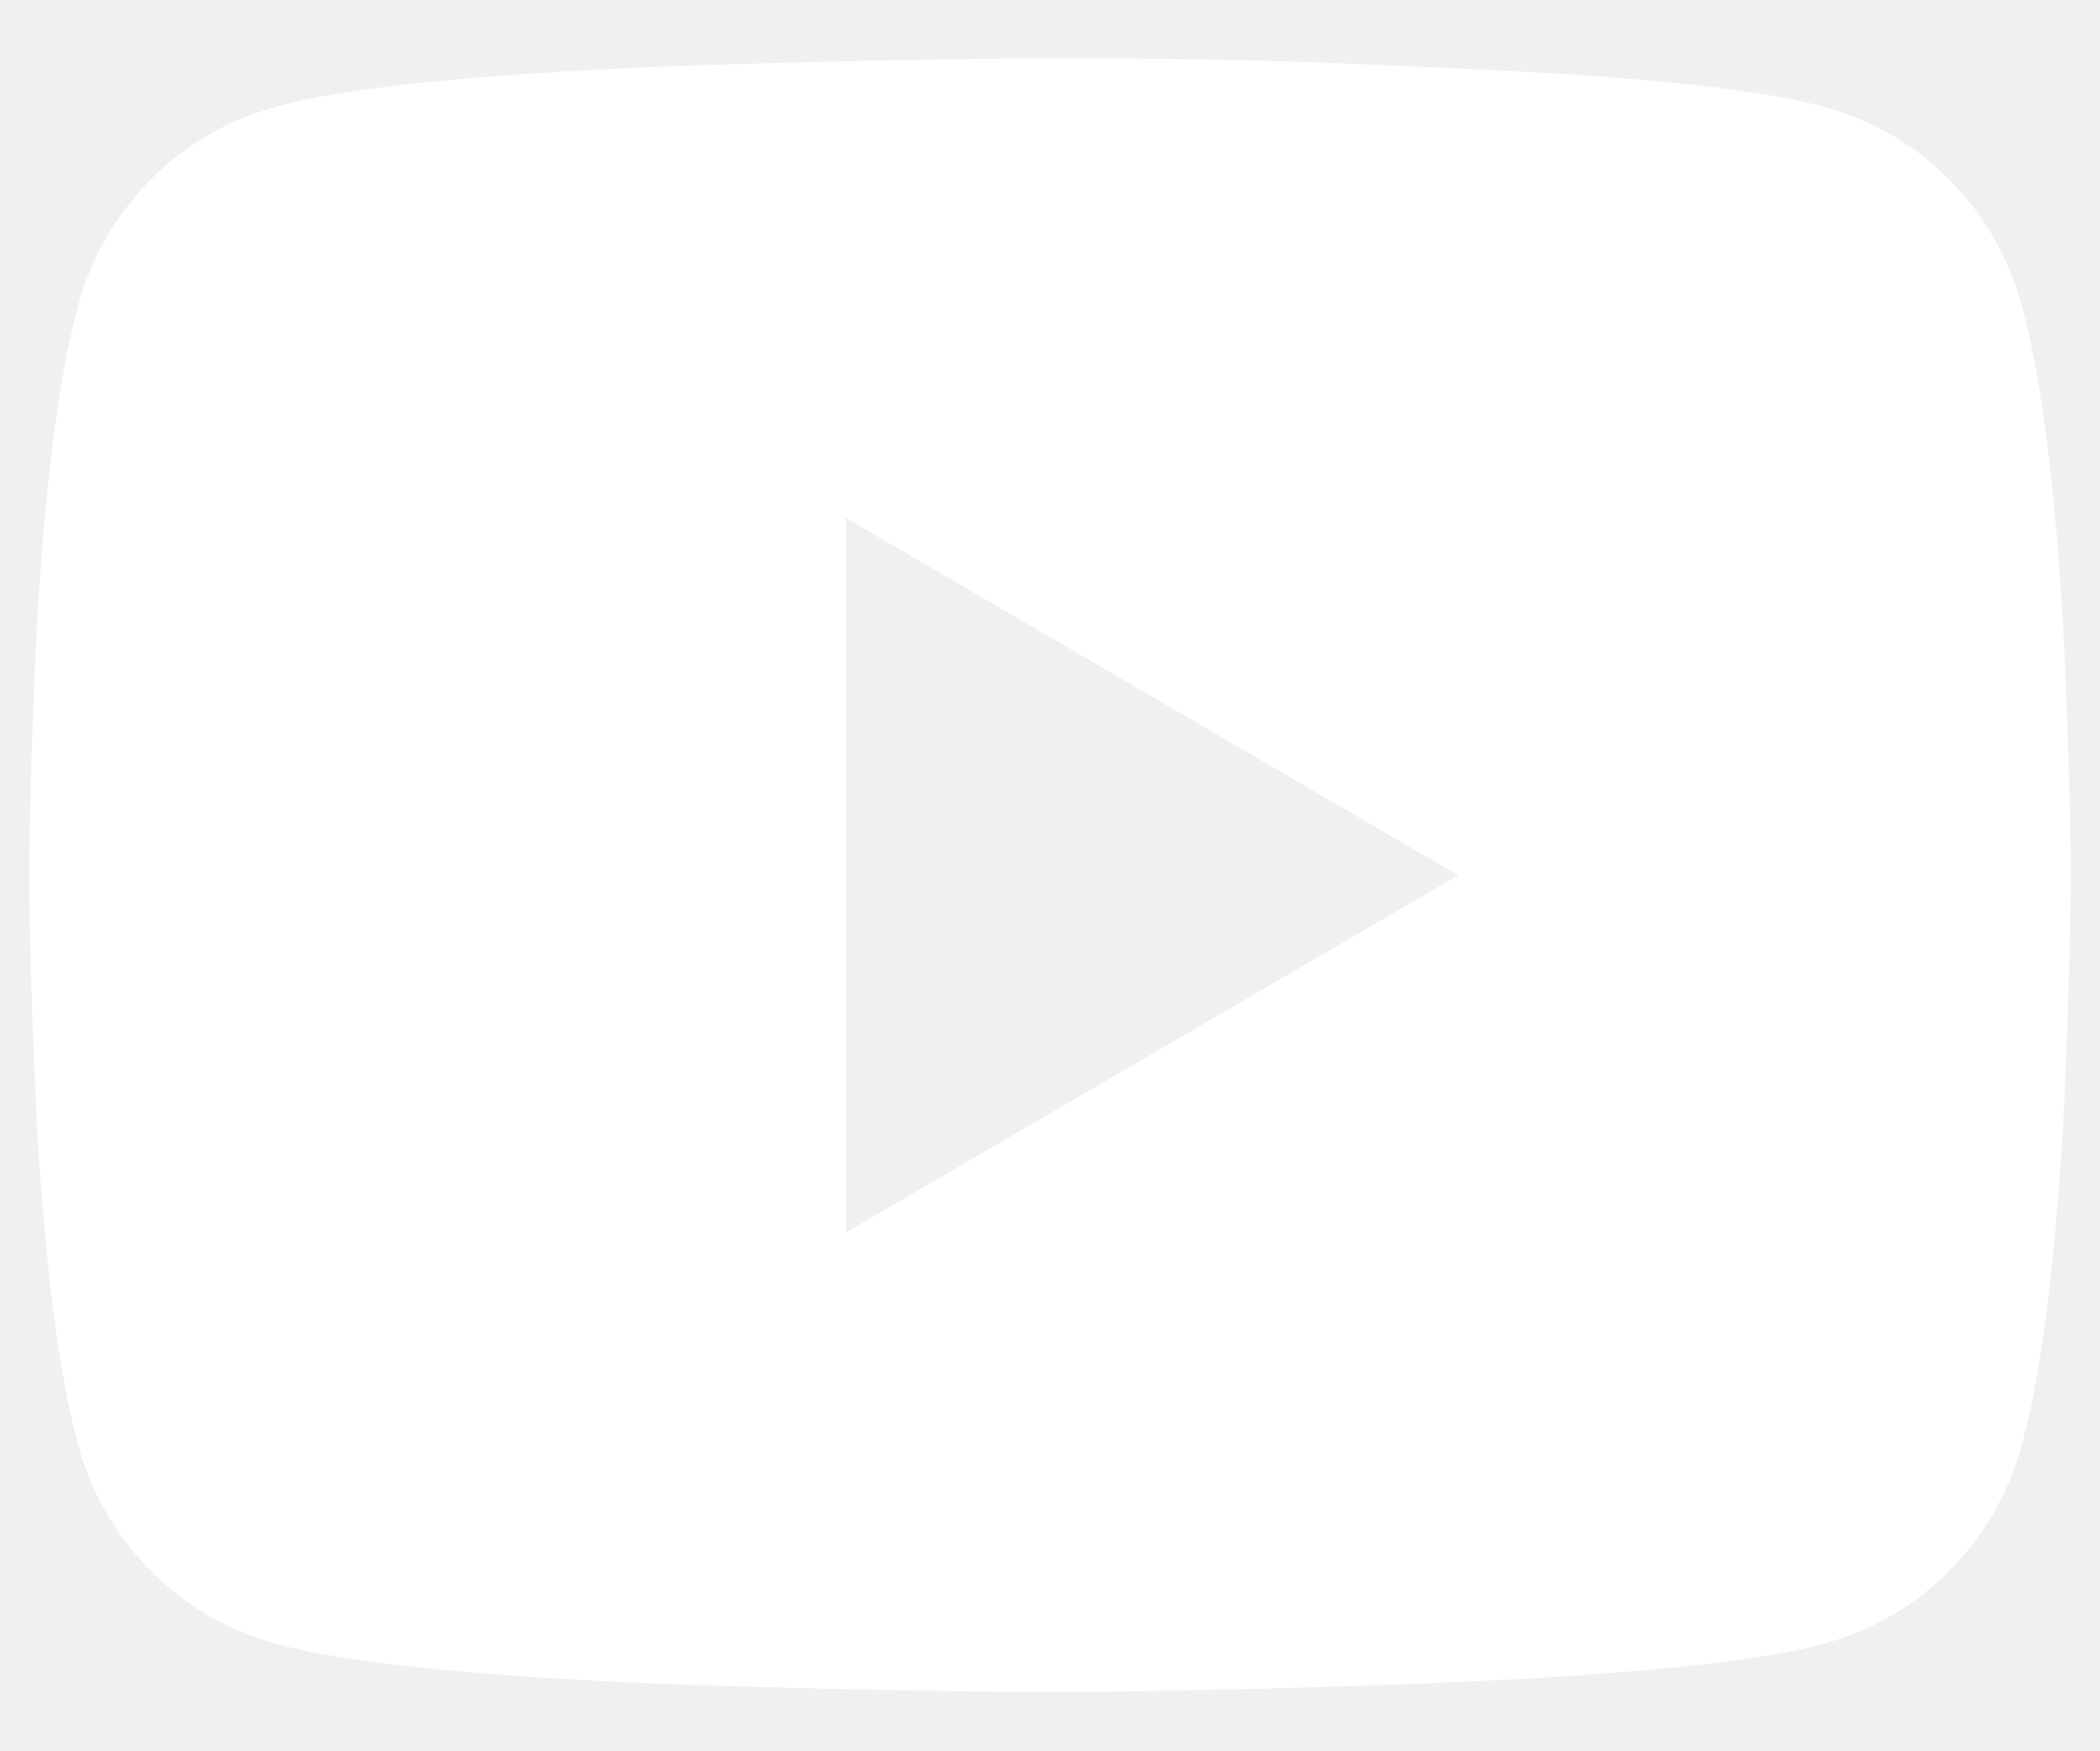
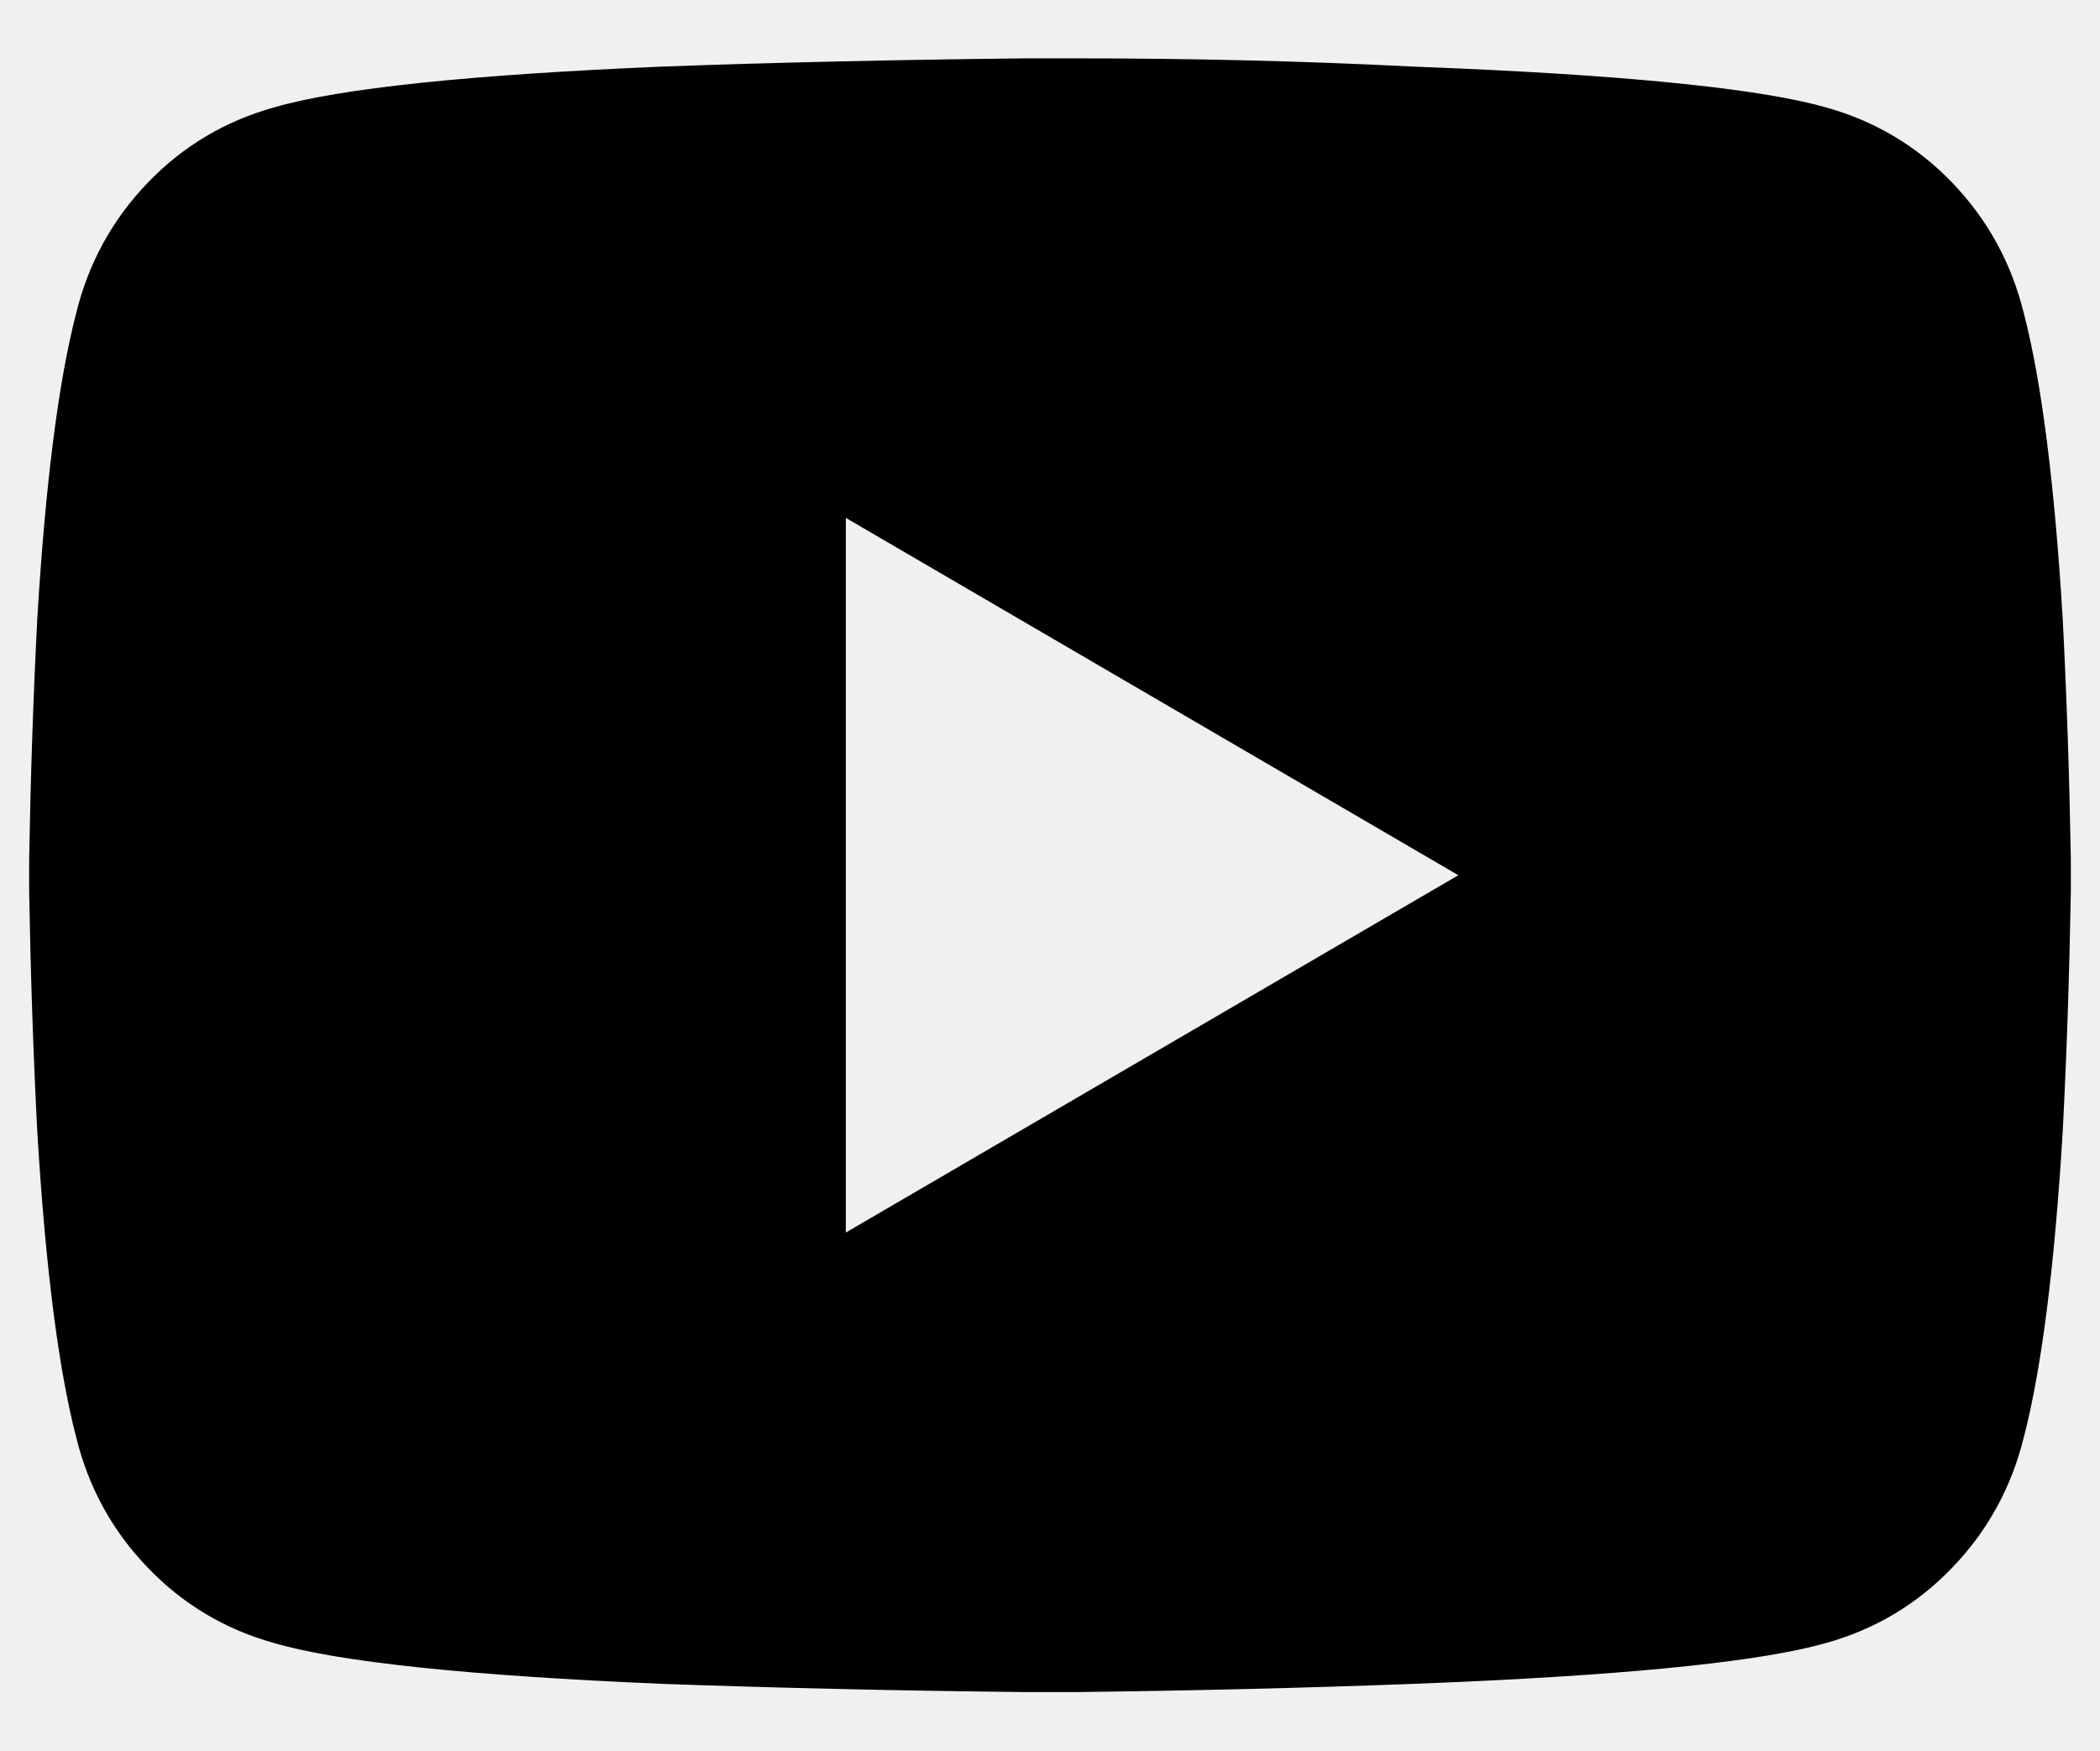
<svg xmlns="http://www.w3.org/2000/svg" width="18" height="15" viewBox="0 0 18 15" fill="none">
-   <path d="M9.21 0.5C10.213 0.5 11.176 0.523 12.098 0.57L12.535 0.588C14.075 0.657 15.113 0.768 15.65 0.92C16.07 1.037 16.432 1.252 16.735 1.567C17.038 1.883 17.242 2.256 17.348 2.688C17.499 3.271 17.61 4.14 17.68 5.295C17.715 5.972 17.738 6.66 17.75 7.36V7.64C17.738 8.34 17.715 9.028 17.68 9.705C17.61 10.86 17.499 11.729 17.348 12.312C17.242 12.744 17.038 13.117 16.735 13.432C16.432 13.748 16.07 13.963 15.65 14.08C15.113 14.232 14.075 14.342 12.535 14.412L12.098 14.43C11.176 14.465 10.213 14.488 9.21 14.5H8.79C7.705 14.488 6.673 14.465 5.692 14.43C4.024 14.36 2.91 14.243 2.35 14.08C1.93 13.963 1.568 13.748 1.265 13.432C0.962 13.117 0.757 12.744 0.652 12.312C0.501 11.729 0.39 10.86 0.32 9.705C0.285 9.028 0.262 8.34 0.25 7.64V7.36C0.262 6.66 0.285 5.972 0.32 5.295C0.39 4.14 0.501 3.271 0.652 2.688C0.757 2.256 0.962 1.883 1.265 1.567C1.568 1.252 1.93 1.037 2.35 0.92C2.91 0.757 4.024 0.64 5.692 0.57C6.661 0.535 7.693 0.512 8.79 0.5H9.21ZM7.25 4.438V10.562L12.5 7.5L7.25 4.438Z" fill="#ffffff" />
+   <path d="M9.21 0.5C10.213 0.5 11.176 0.523 12.098 0.57L12.535 0.588C14.075 0.657 15.113 0.768 15.65 0.92C16.07 1.037 16.432 1.252 16.735 1.567C17.038 1.883 17.242 2.256 17.348 2.688C17.499 3.271 17.61 4.14 17.68 5.295C17.715 5.972 17.738 6.66 17.75 7.36V7.64C17.738 8.34 17.715 9.028 17.68 9.705C17.61 10.86 17.499 11.729 17.348 12.312C17.242 12.744 17.038 13.117 16.735 13.432C16.432 13.748 16.07 13.963 15.65 14.08C15.113 14.232 14.075 14.342 12.535 14.412L12.098 14.43C11.176 14.465 10.213 14.488 9.21 14.5H8.79C7.705 14.488 6.673 14.465 5.692 14.43C4.024 14.36 2.91 14.243 2.35 14.08C1.93 13.963 1.568 13.748 1.265 13.432C0.962 13.117 0.757 12.744 0.652 12.312C0.501 11.729 0.39 10.86 0.32 9.705C0.285 9.028 0.262 8.34 0.25 7.64V7.36C0.262 6.66 0.285 5.972 0.32 5.295C0.39 4.14 0.501 3.271 0.652 2.688C0.757 2.256 0.962 1.883 1.265 1.567C1.568 1.252 1.93 1.037 2.35 0.92C2.91 0.757 4.024 0.64 5.692 0.57C6.661 0.535 7.693 0.512 8.79 0.5H9.21ZM7.25 4.438V10.562L12.5 7.5L7.25 4.438Z" fill="currentColor" />
</svg>
